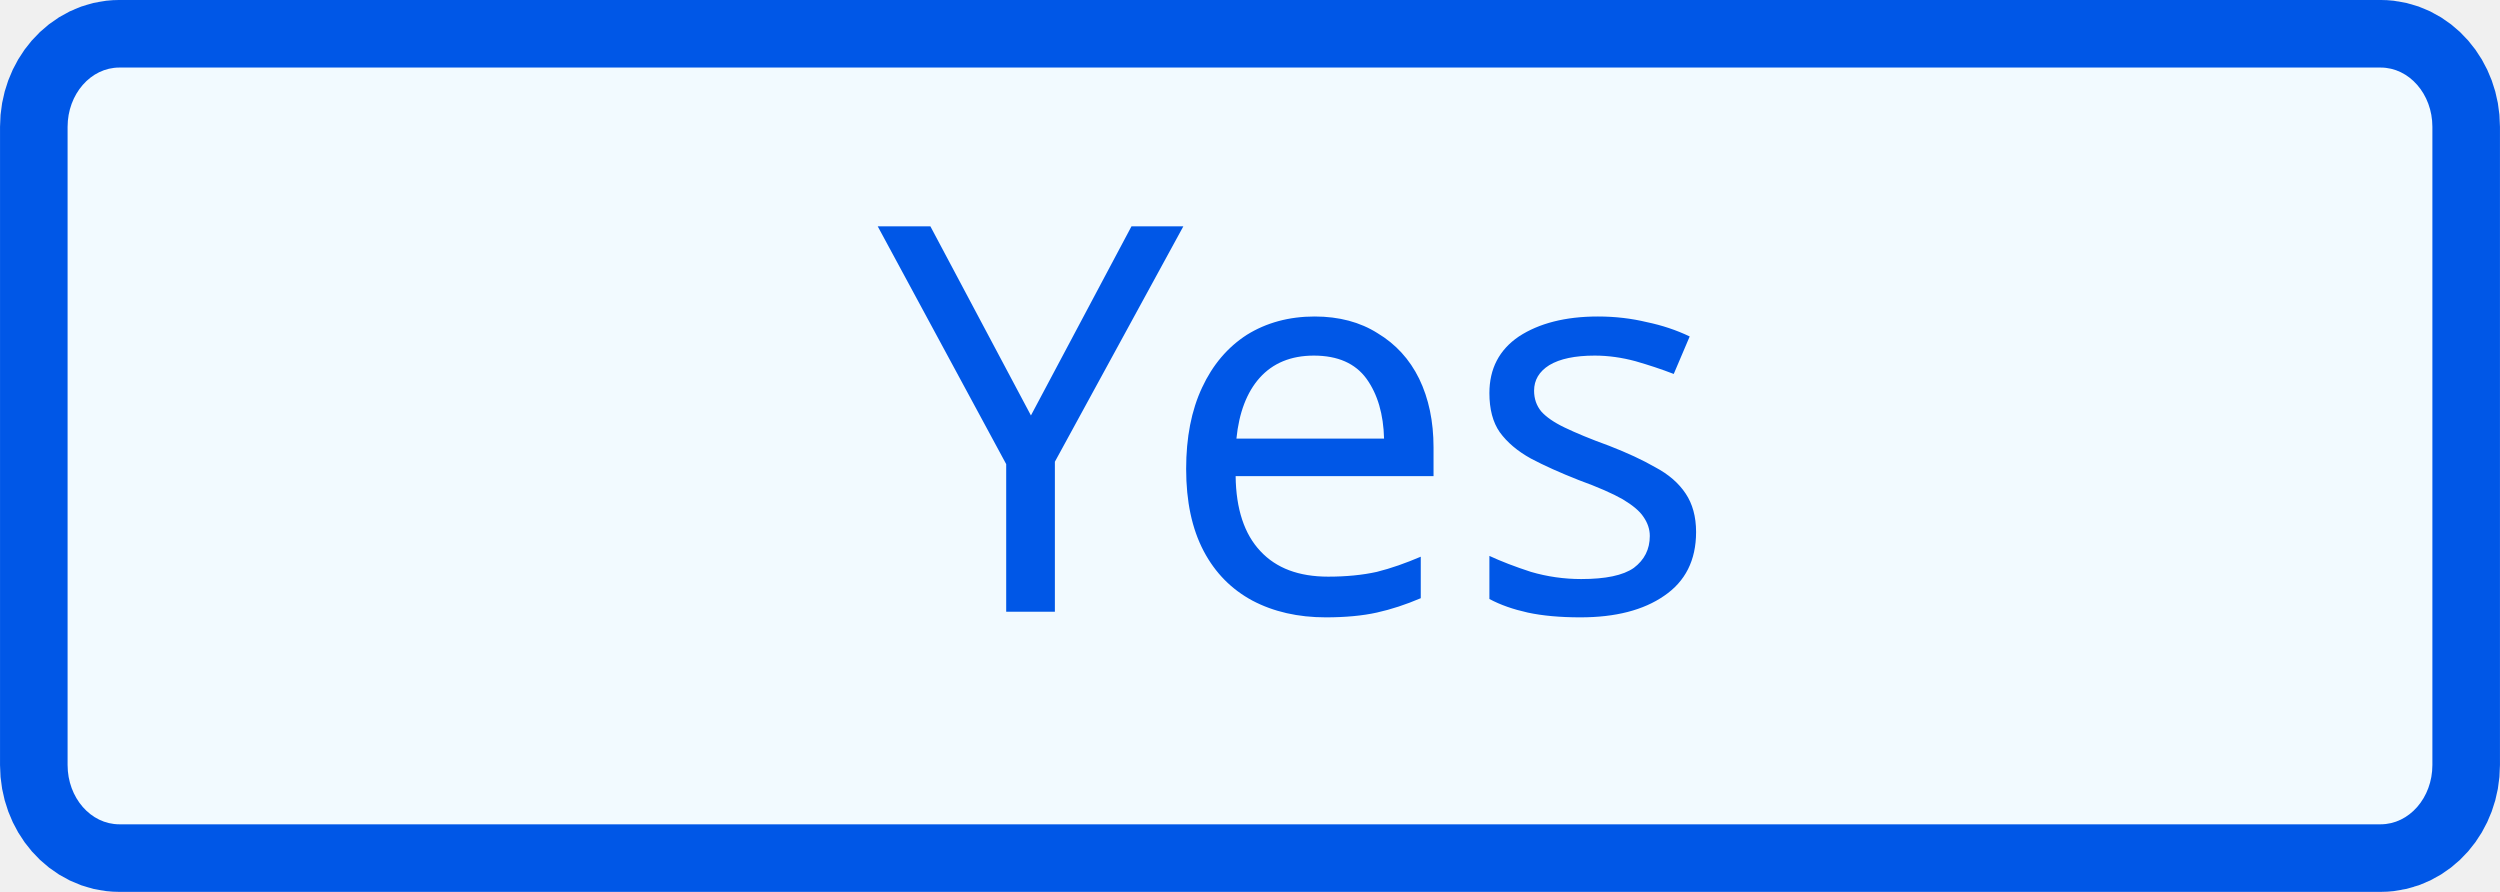
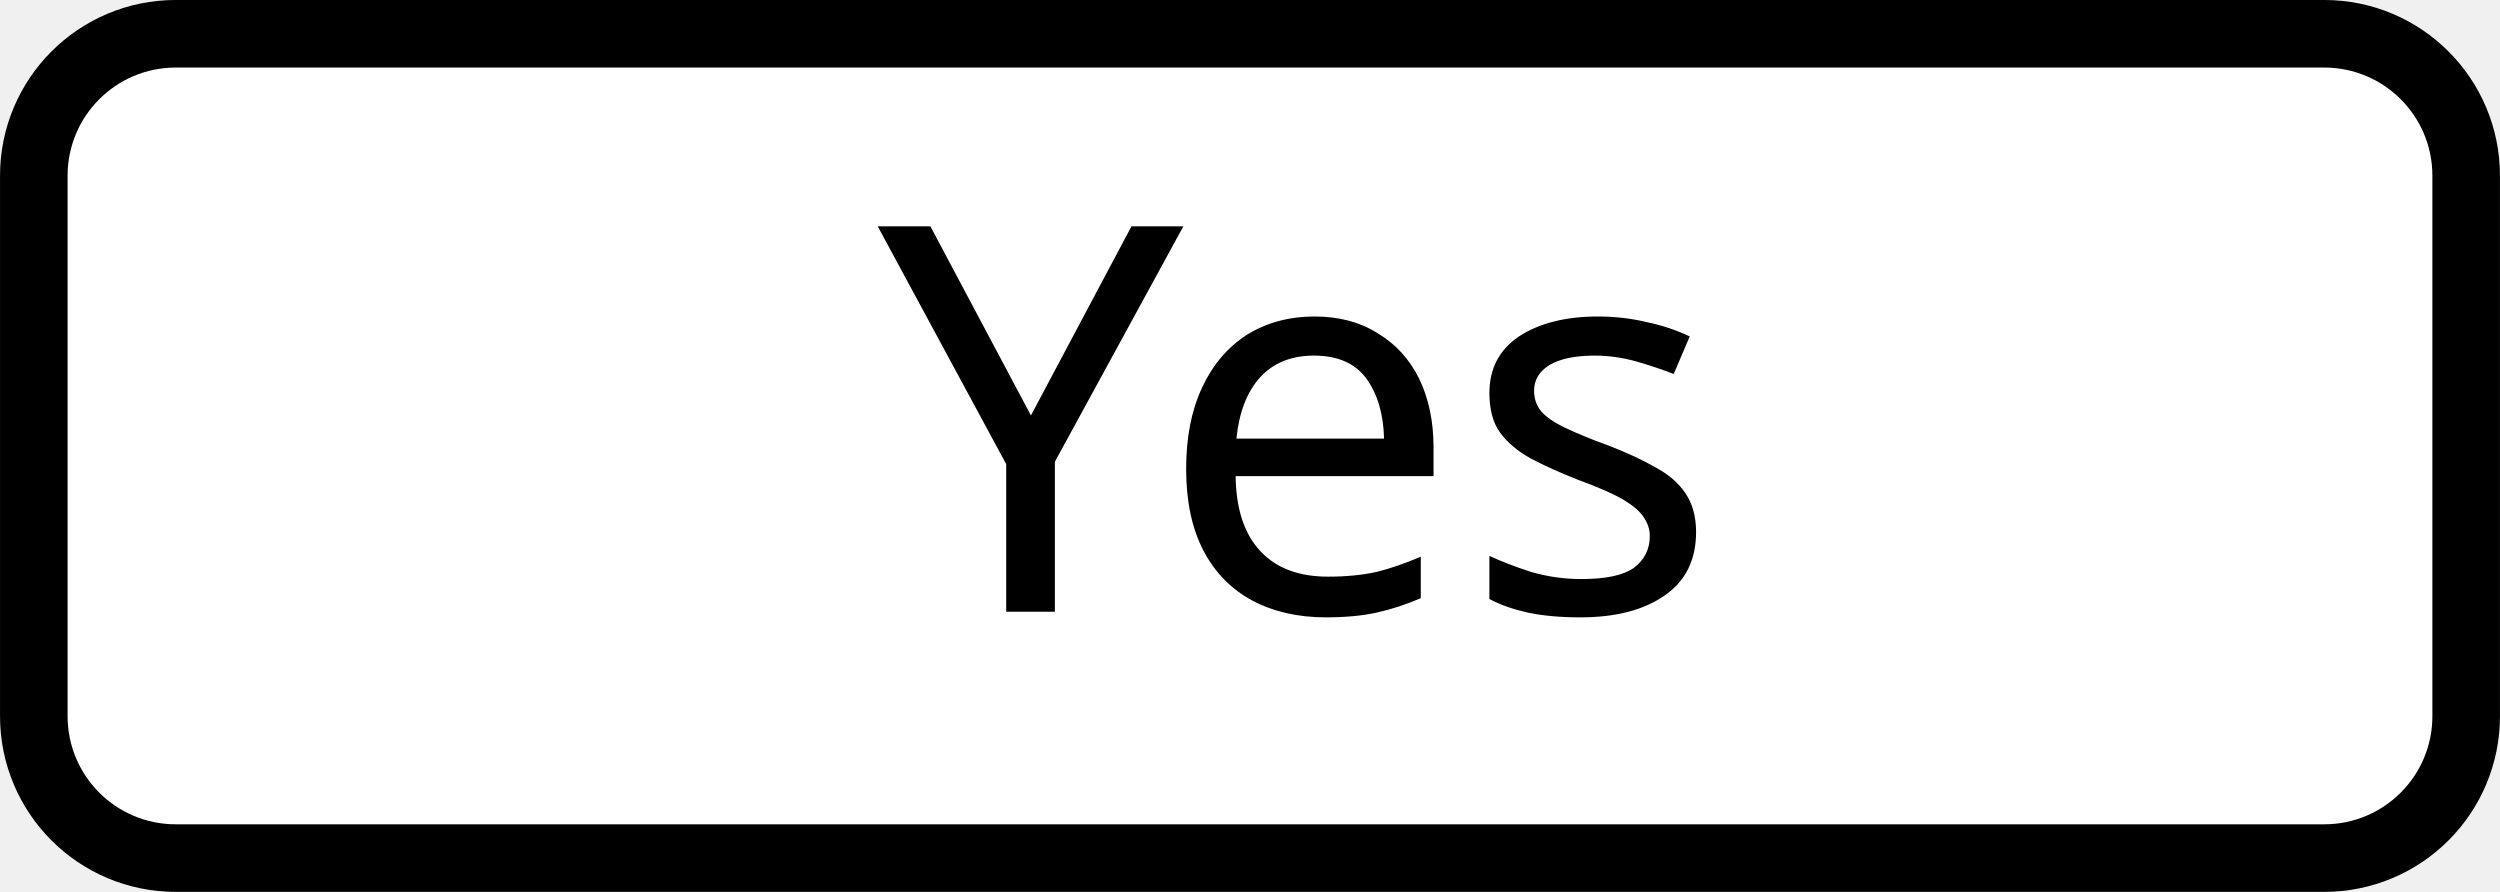
<svg xmlns="http://www.w3.org/2000/svg" width="185" height="66" viewBox="0 0 48.948 17.463" version="1.1" id="svg1718">
  <defs id="defs1712" />
  <g id="layer1" transform="translate(42.7668,-131.7093)">
-     <rect style="opacity:1;vector-effect:none;fill:#f2faff;fill-opacity:1;stroke:#0057e7;stroke-width:2.646;stroke-linecap:round;stroke-linejoin:miter;stroke-miterlimit:4;stroke-dasharray:none;stroke-dashoffset:0;stroke-opacity:1;paint-order:markers stroke fill" id="rect1367" width="46.302" height="14.817" x="-41.444" y="133.032" ry="1.161" rx="1.013" />
-     <text xml:space="preserve" style="font-style:normal;font-weight:normal;font-size:10.583px;line-height:125%;font-family:Sans;letter-spacing:0px;word-spacing:0px;fill:#0057e7;fill-opacity:1;stroke:none;stroke-width:0.265px;stroke-linecap:butt;stroke-linejoin:miter;stroke-opacity:1" x="-25.582" y="143.689" id="text838">
-       <tspan id="tspan836" x="-25.582" y="143.689" style="font-style:normal;font-variant:normal;font-weight:normal;font-stretch:normal;font-family:Amaranth;-inkscape-font-specification:Amaranth;fill:#0057e7;fill-opacity:1;stroke-width:0.265px">Yes</tspan>
+     <rect style="opacity:1;vector-effect:none;fill:#ffffff;fill-opacity:1;stroke:#000000;stroke-width:2.646;stroke-linecap:round;stroke-linejoin:miter;stroke-miterlimit:4;stroke-dasharray:none;stroke-dashoffset:0;stroke-opacity:1;paint-order:markers stroke fill" id="rect1367" width="46.302" height="14.817" x="-41.444" y="133.032" ry="2.117" rx="2.117" />
+     <text xml:space="preserve" style="font-style:normal;font-weight:normal;font-size:10.583px;line-height:125%;font-family:Sans;letter-spacing:0px;word-spacing:0px;fill:#000000;fill-opacity:1;stroke:none;stroke-width:0.265px;stroke-linecap:butt;stroke-linejoin:miter;stroke-opacity:1" x="-25.582" y="143.689" id="text838">
+       <tspan id="tspan836" x="-25.582" y="143.689" style="font-style:normal;font-variant:normal;font-weight:normal;font-stretch:normal;font-family:Amaranth;-inkscape-font-specification:Amaranth;fill:#000000;fill-opacity:1;stroke-width:0.265px">Yes</tspan>
    </text>
  </g>
</svg>
